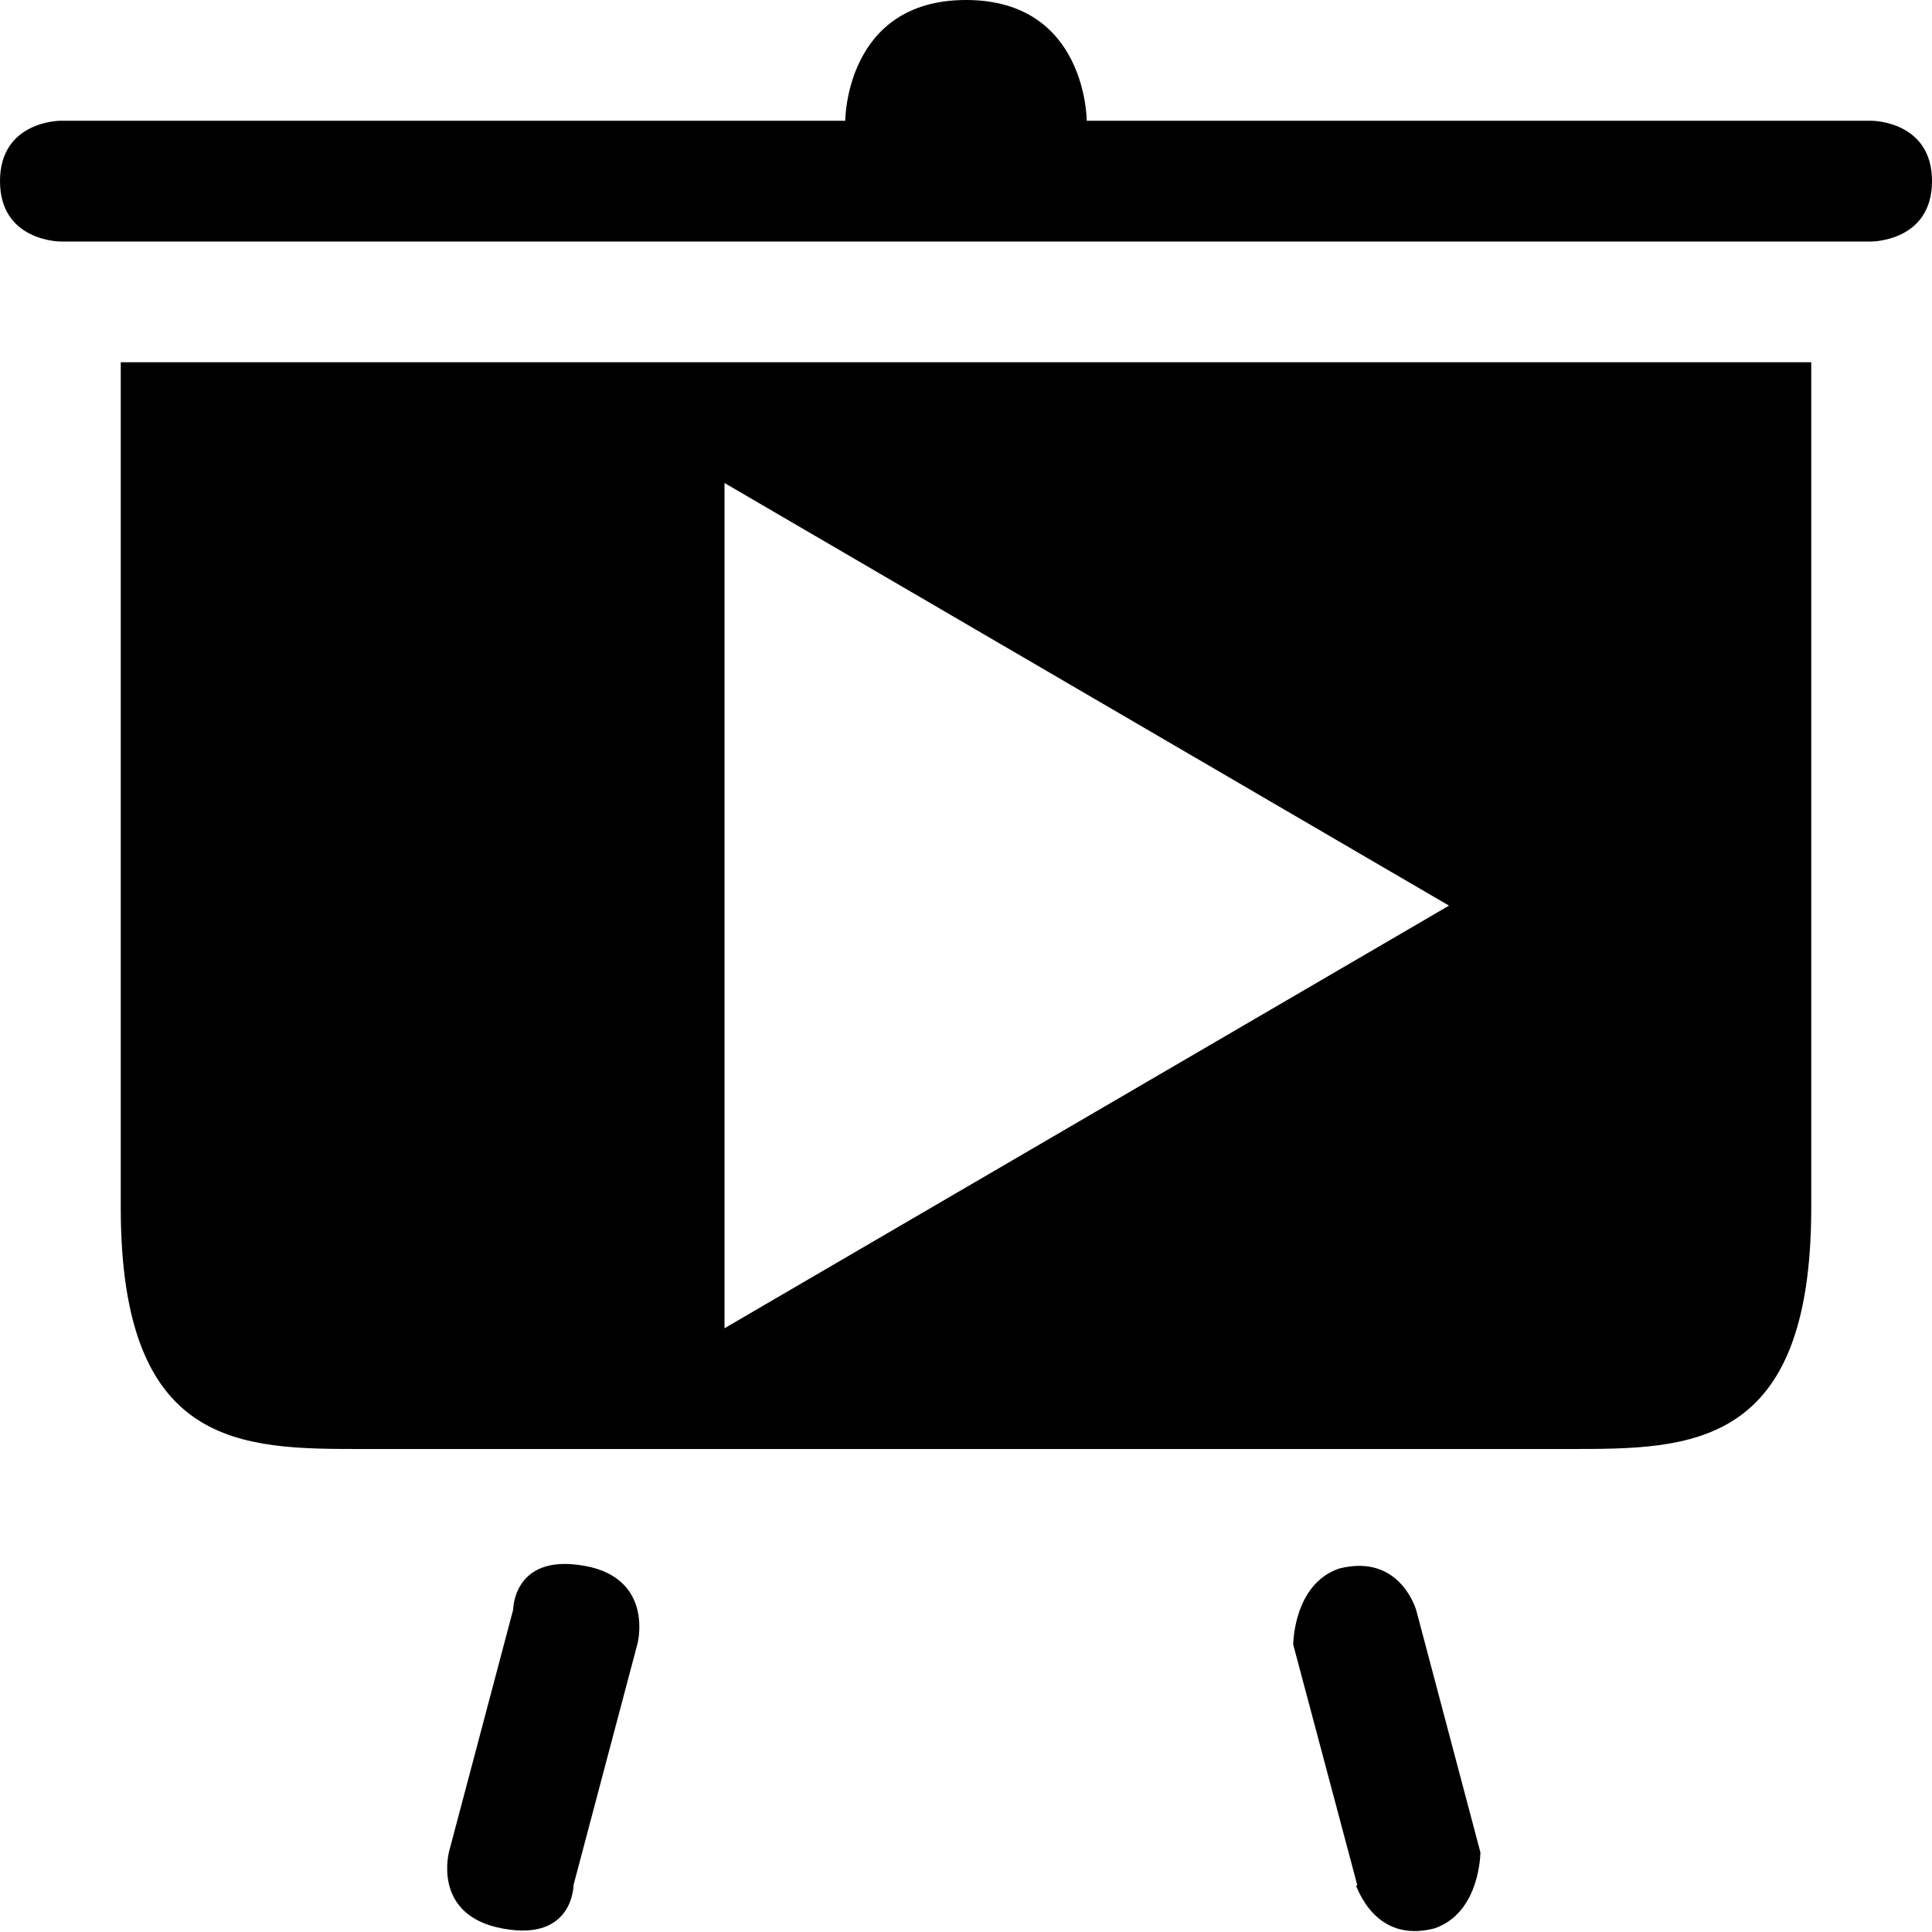
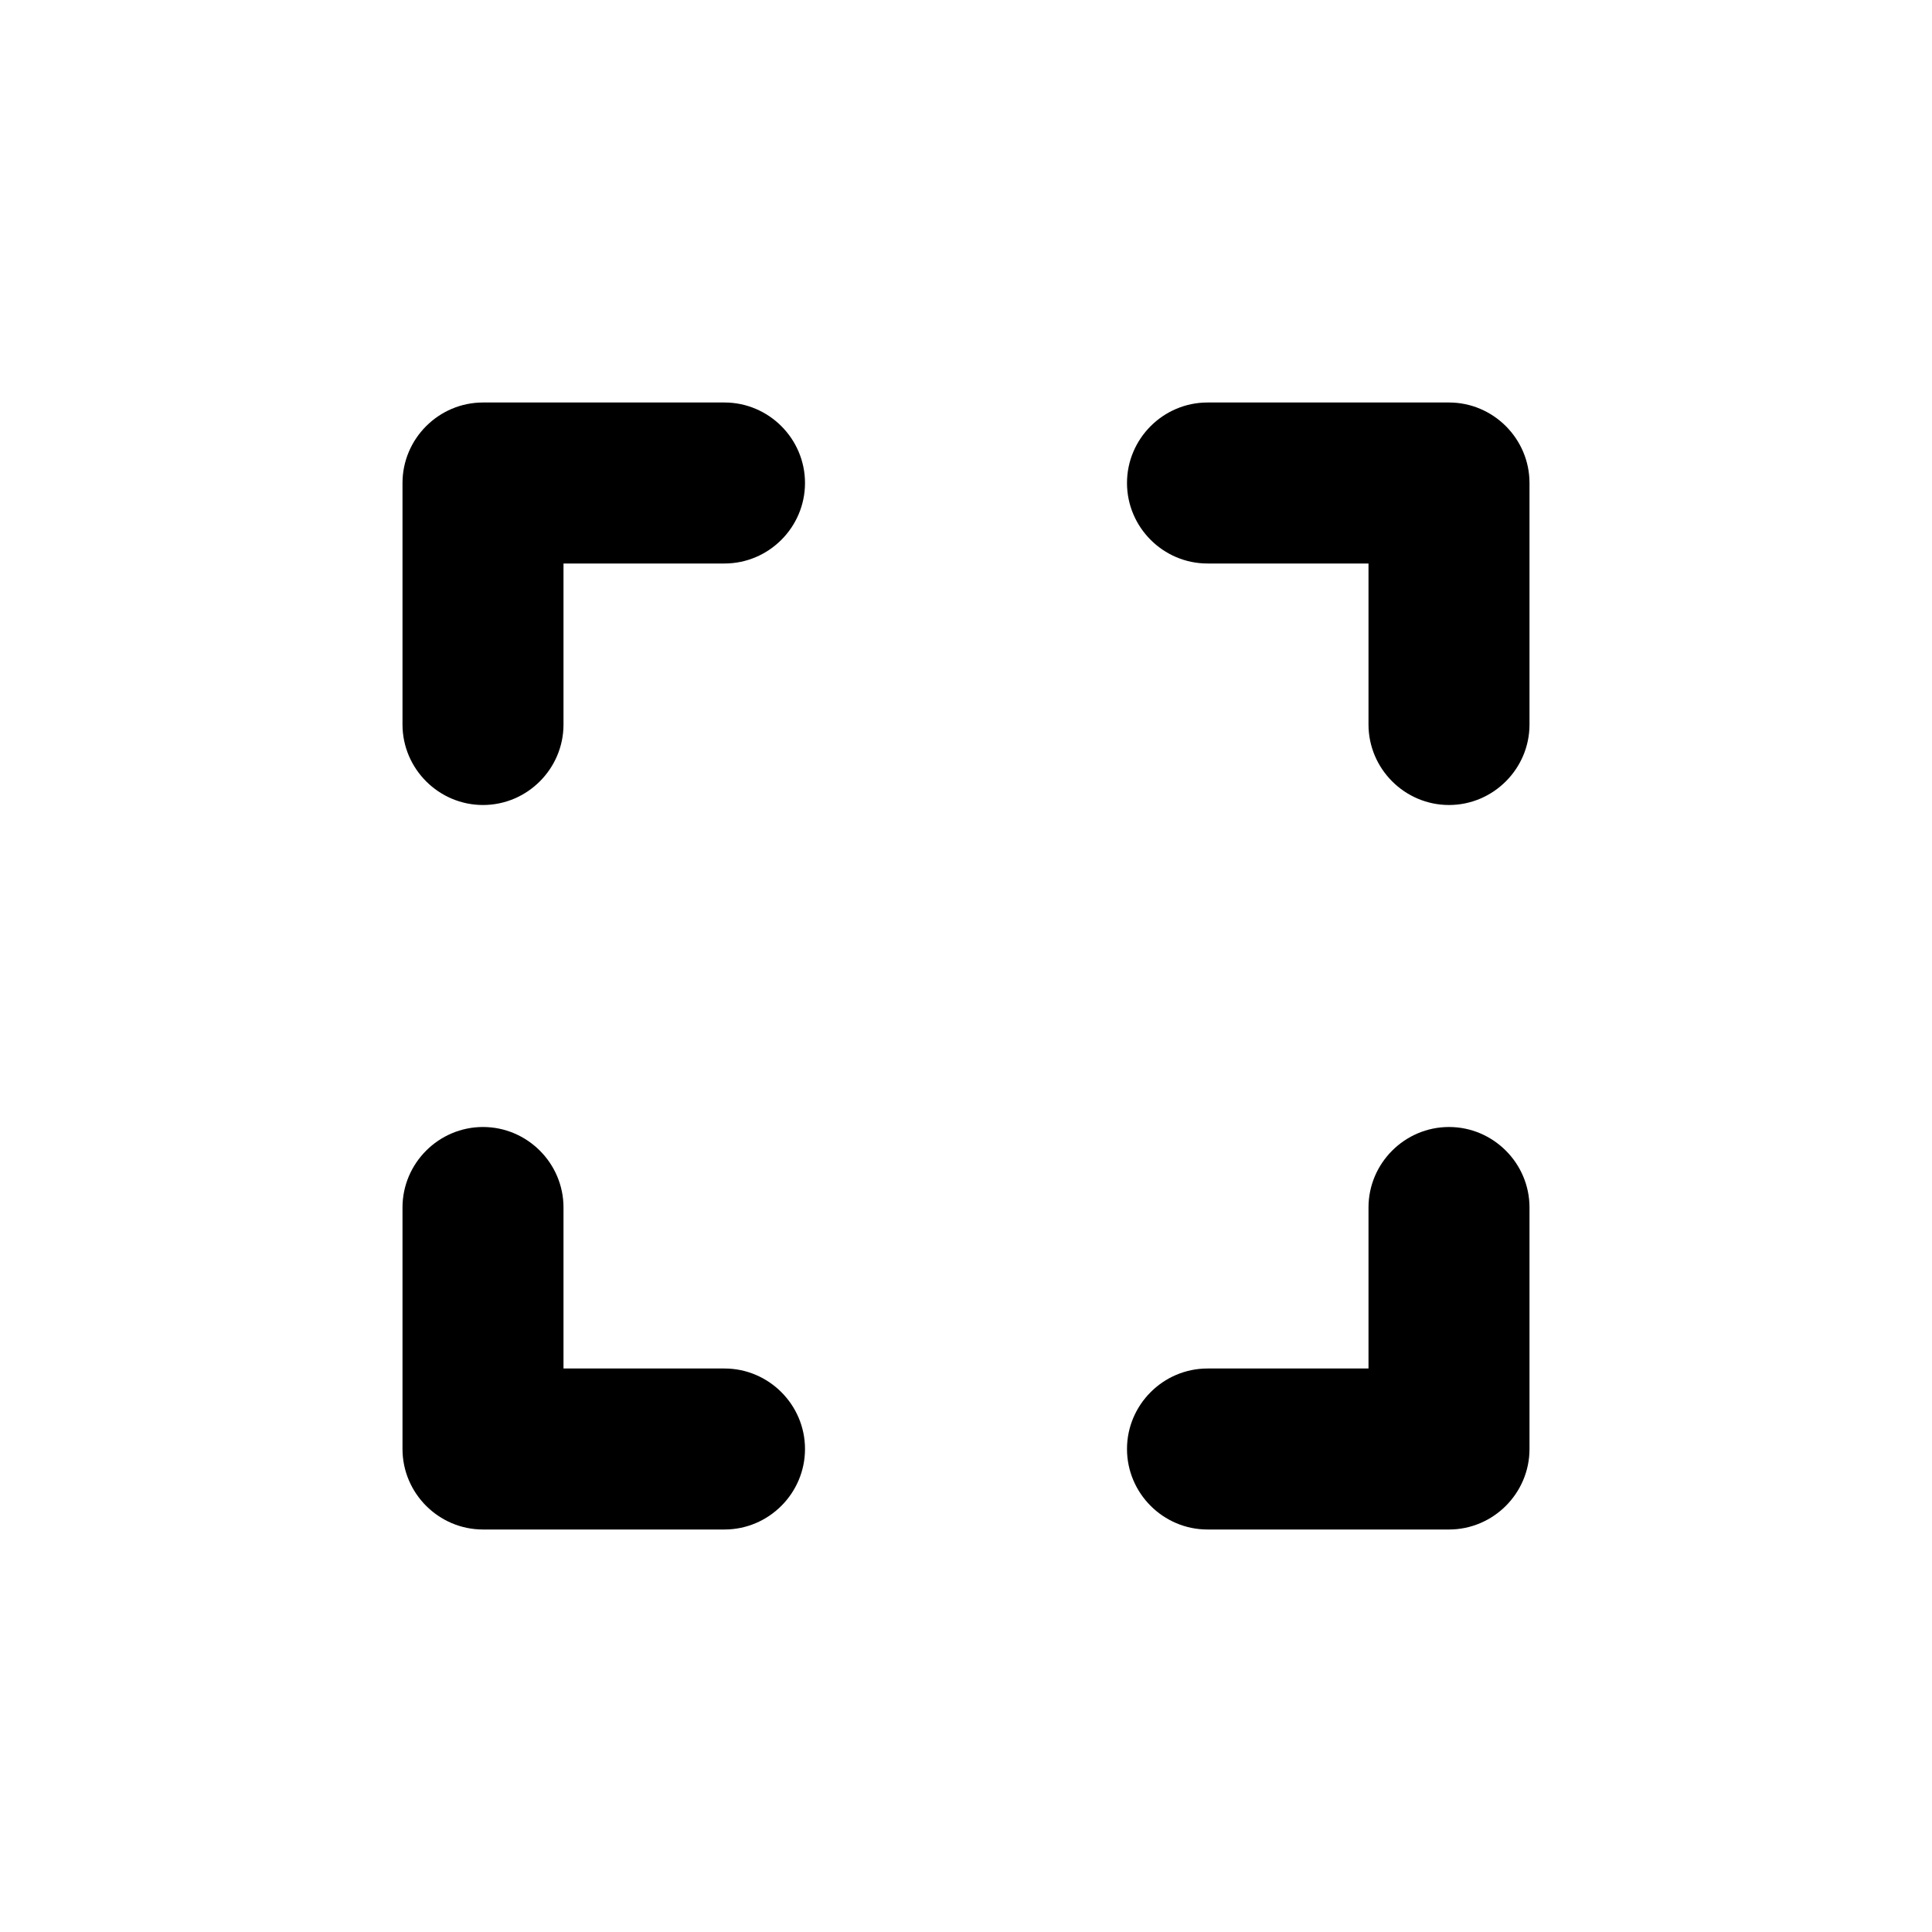
- <svg xmlns="http://www.w3.org/2000/svg" width="16" height="16">
-   <path d="M.5 1H7s0-1 1-1 1 1 1 1h6.5s.5 0 .5.5-.5.5-.5.5H.5S0 2 0 1.5.5 1 .5 1zM1 3h14v7c0 2-1 2-2 2H3c-1 0-2 0-2-2zm5 1v7l6-3.5zM3.72 15.33l.53-2s0-.5.65-.35c.51.13.38.63.38.63l-.53 2s0 .5-.64.35c-.53-.13-.39-.63-.39-.63zM11.24 15.61l-.53-1.99s0-.5.38-.63c.51-.13.64.35.64.35l.53 2s0 .5-.38.63c-.5.13-.64-.35-.65-.35z" />
+ <svg xmlns="http://www.w3.org/2000/svg" height="24px" viewBox="0 0 24 24" width="24px" fill="#000000">
+   <path d="M0 0h24v24H0V0z" fill="none" />
+   <path d="M6 14c-.55 0-1 .45-1 1v3c0 .55.45 1 1 1h3c.55 0 1-.45 1-1s-.45-1-1-1H7v-2c0-.55-.45-1-1-1zm0-4c.55 0 1-.45 1-1V7h2c.55 0 1-.45 1-1s-.45-1-1-1H6c-.55 0-1 .45-1 1v3c0 .55.45 1 1 1zm11 7h-2c-.55 0-1 .45-1 1s.45 1 1 1h3c.55 0 1-.45 1-1v-3c0-.55-.45-1-1-1s-1 .45-1 1v2zM14 6c0 .55.45 1 1 1h2v2c0 .55.45 1 1 1s1-.45 1-1V6c0-.55-.45-1-1-1h-3c-.55 0-1 .45-1 1z" />
</svg>
